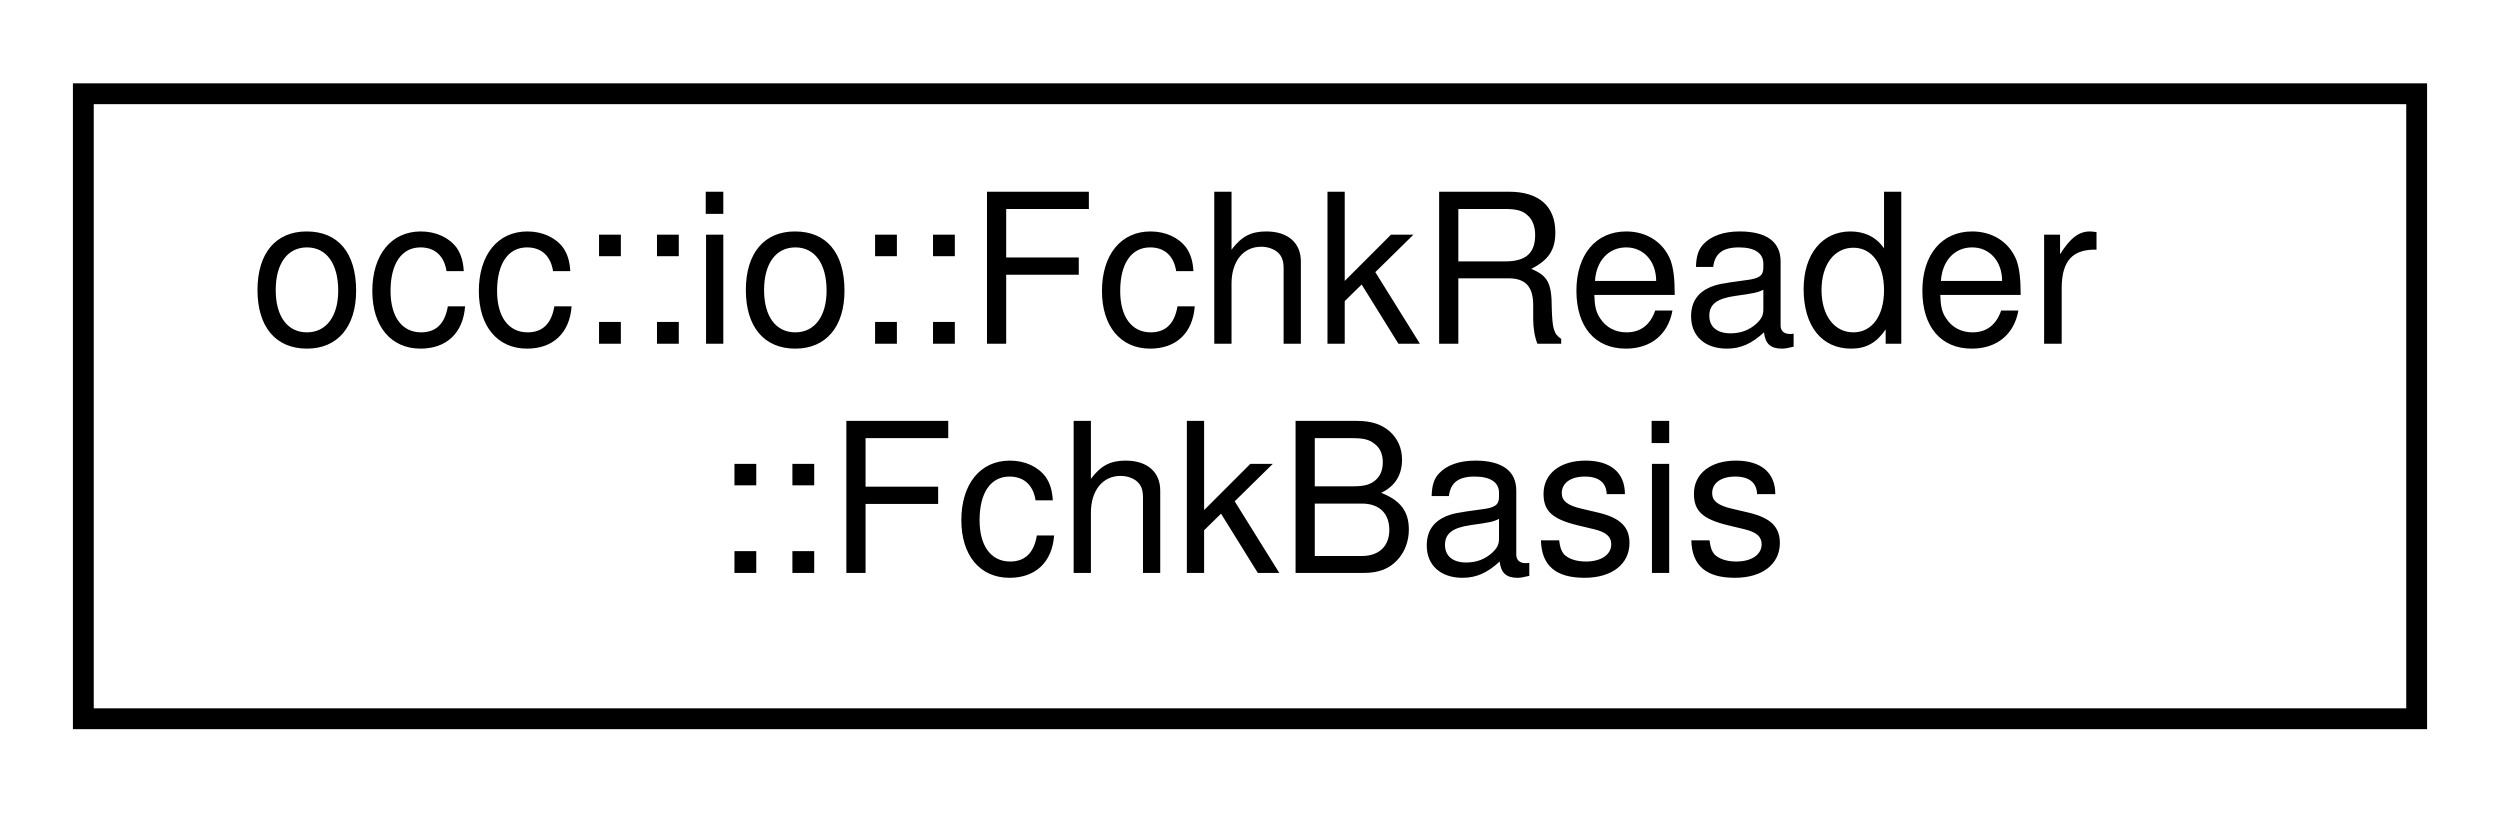
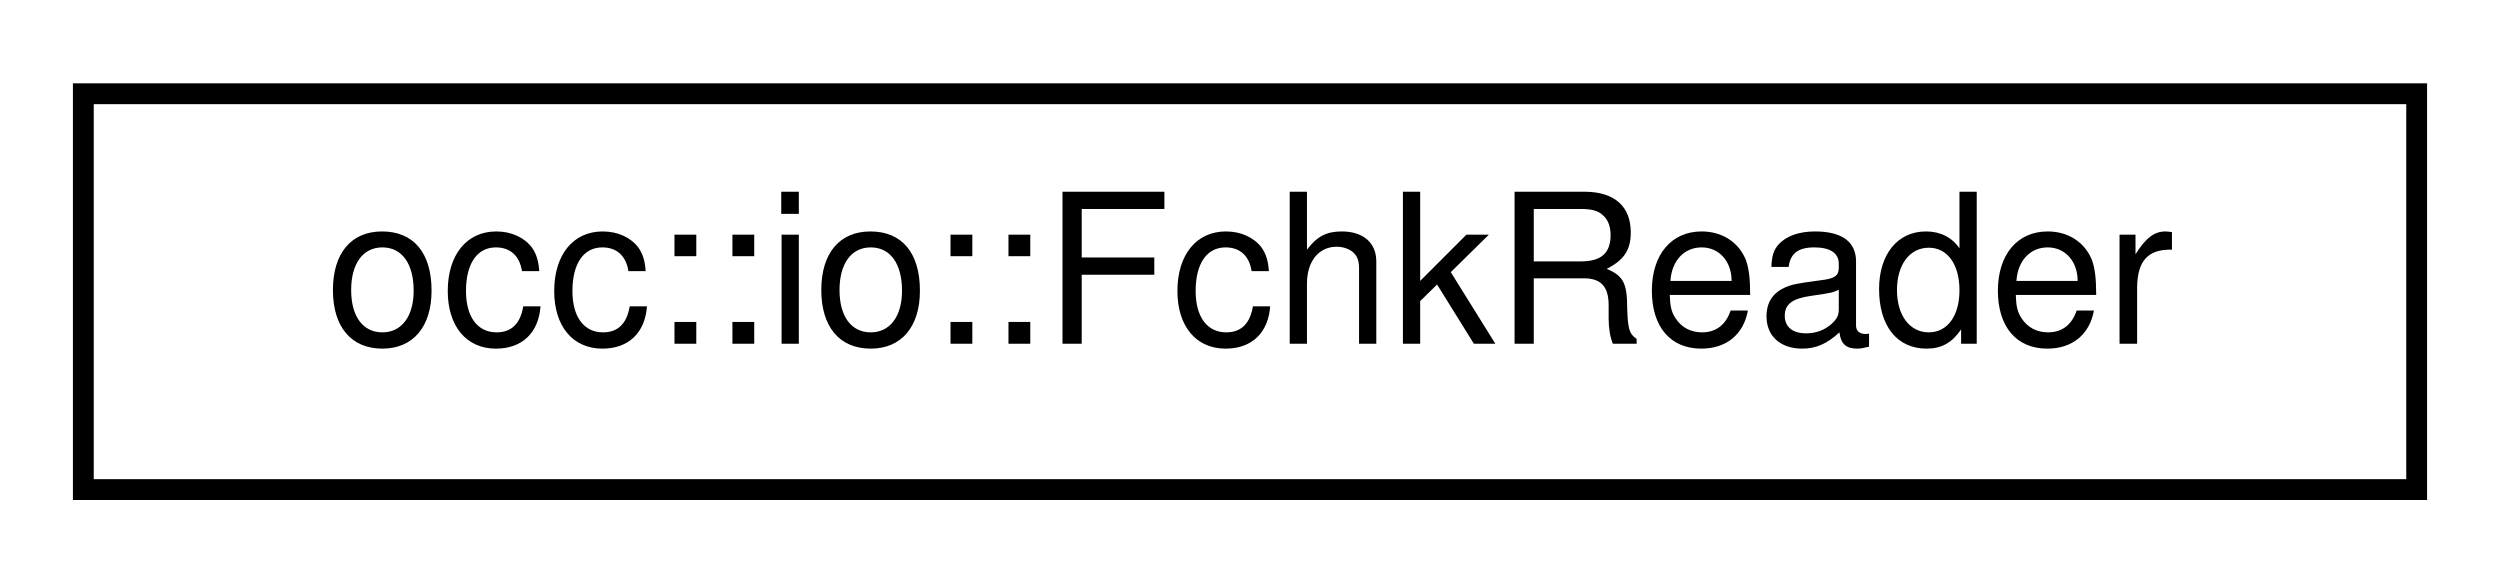
- <svg xmlns="http://www.w3.org/2000/svg" xmlns:xlink="http://www.w3.org/1999/xlink" width="120pt" height="39pt" viewBox="0.00 0.00 120.00 39.00">
-   <g id="graph0" class="graph" transform="scale(1 1) rotate(0) translate(4 35)">
+ <svg xmlns="http://www.w3.org/2000/svg" xmlns:xlink="http://www.w3.org/1999/xlink" width="120pt" height="28pt" viewBox="0.00 0.00 120.00 28.00">
+   <g id="graph0" class="graph" transform="scale(1 1) rotate(0) translate(4 24)">
    <g id="node1" class="node">
      <g id="a_node1">
-         <a xlink:href="structocc_1_1io_1_1FchkReader_1_1FchkBasis.html" target="_top" xlink:title=" ">
-           <polygon fill="none" stroke="black" points="0,-0.5 0,-30.5 112,-30.5 112,-0.5 0,-0.5" />
-           <text text-anchor="start" x="8" y="-18.5" font-family="Helvetica,sans-Serif" font-size="10.00">occ::io::FchkReader</text>
-           <text text-anchor="middle" x="56" y="-7.5" font-family="Helvetica,sans-Serif" font-size="10.00">::FchkBasis</text>
+         <a xlink:href="classocc_1_1io_1_1FchkReader.html" target="_top" xlink:title=" ">
+           <polygon fill="none" stroke="black" points="0,-0.5 0,-19.5 112,-19.5 112,-0.5 0,-0.5" />
+           <text text-anchor="middle" x="56" y="-7.5" font-family="Helvetica,sans-Serif" font-size="10.00">occ::io::FchkReader</text>
        </a>
      </g>
    </g>
  </g>
</svg>
